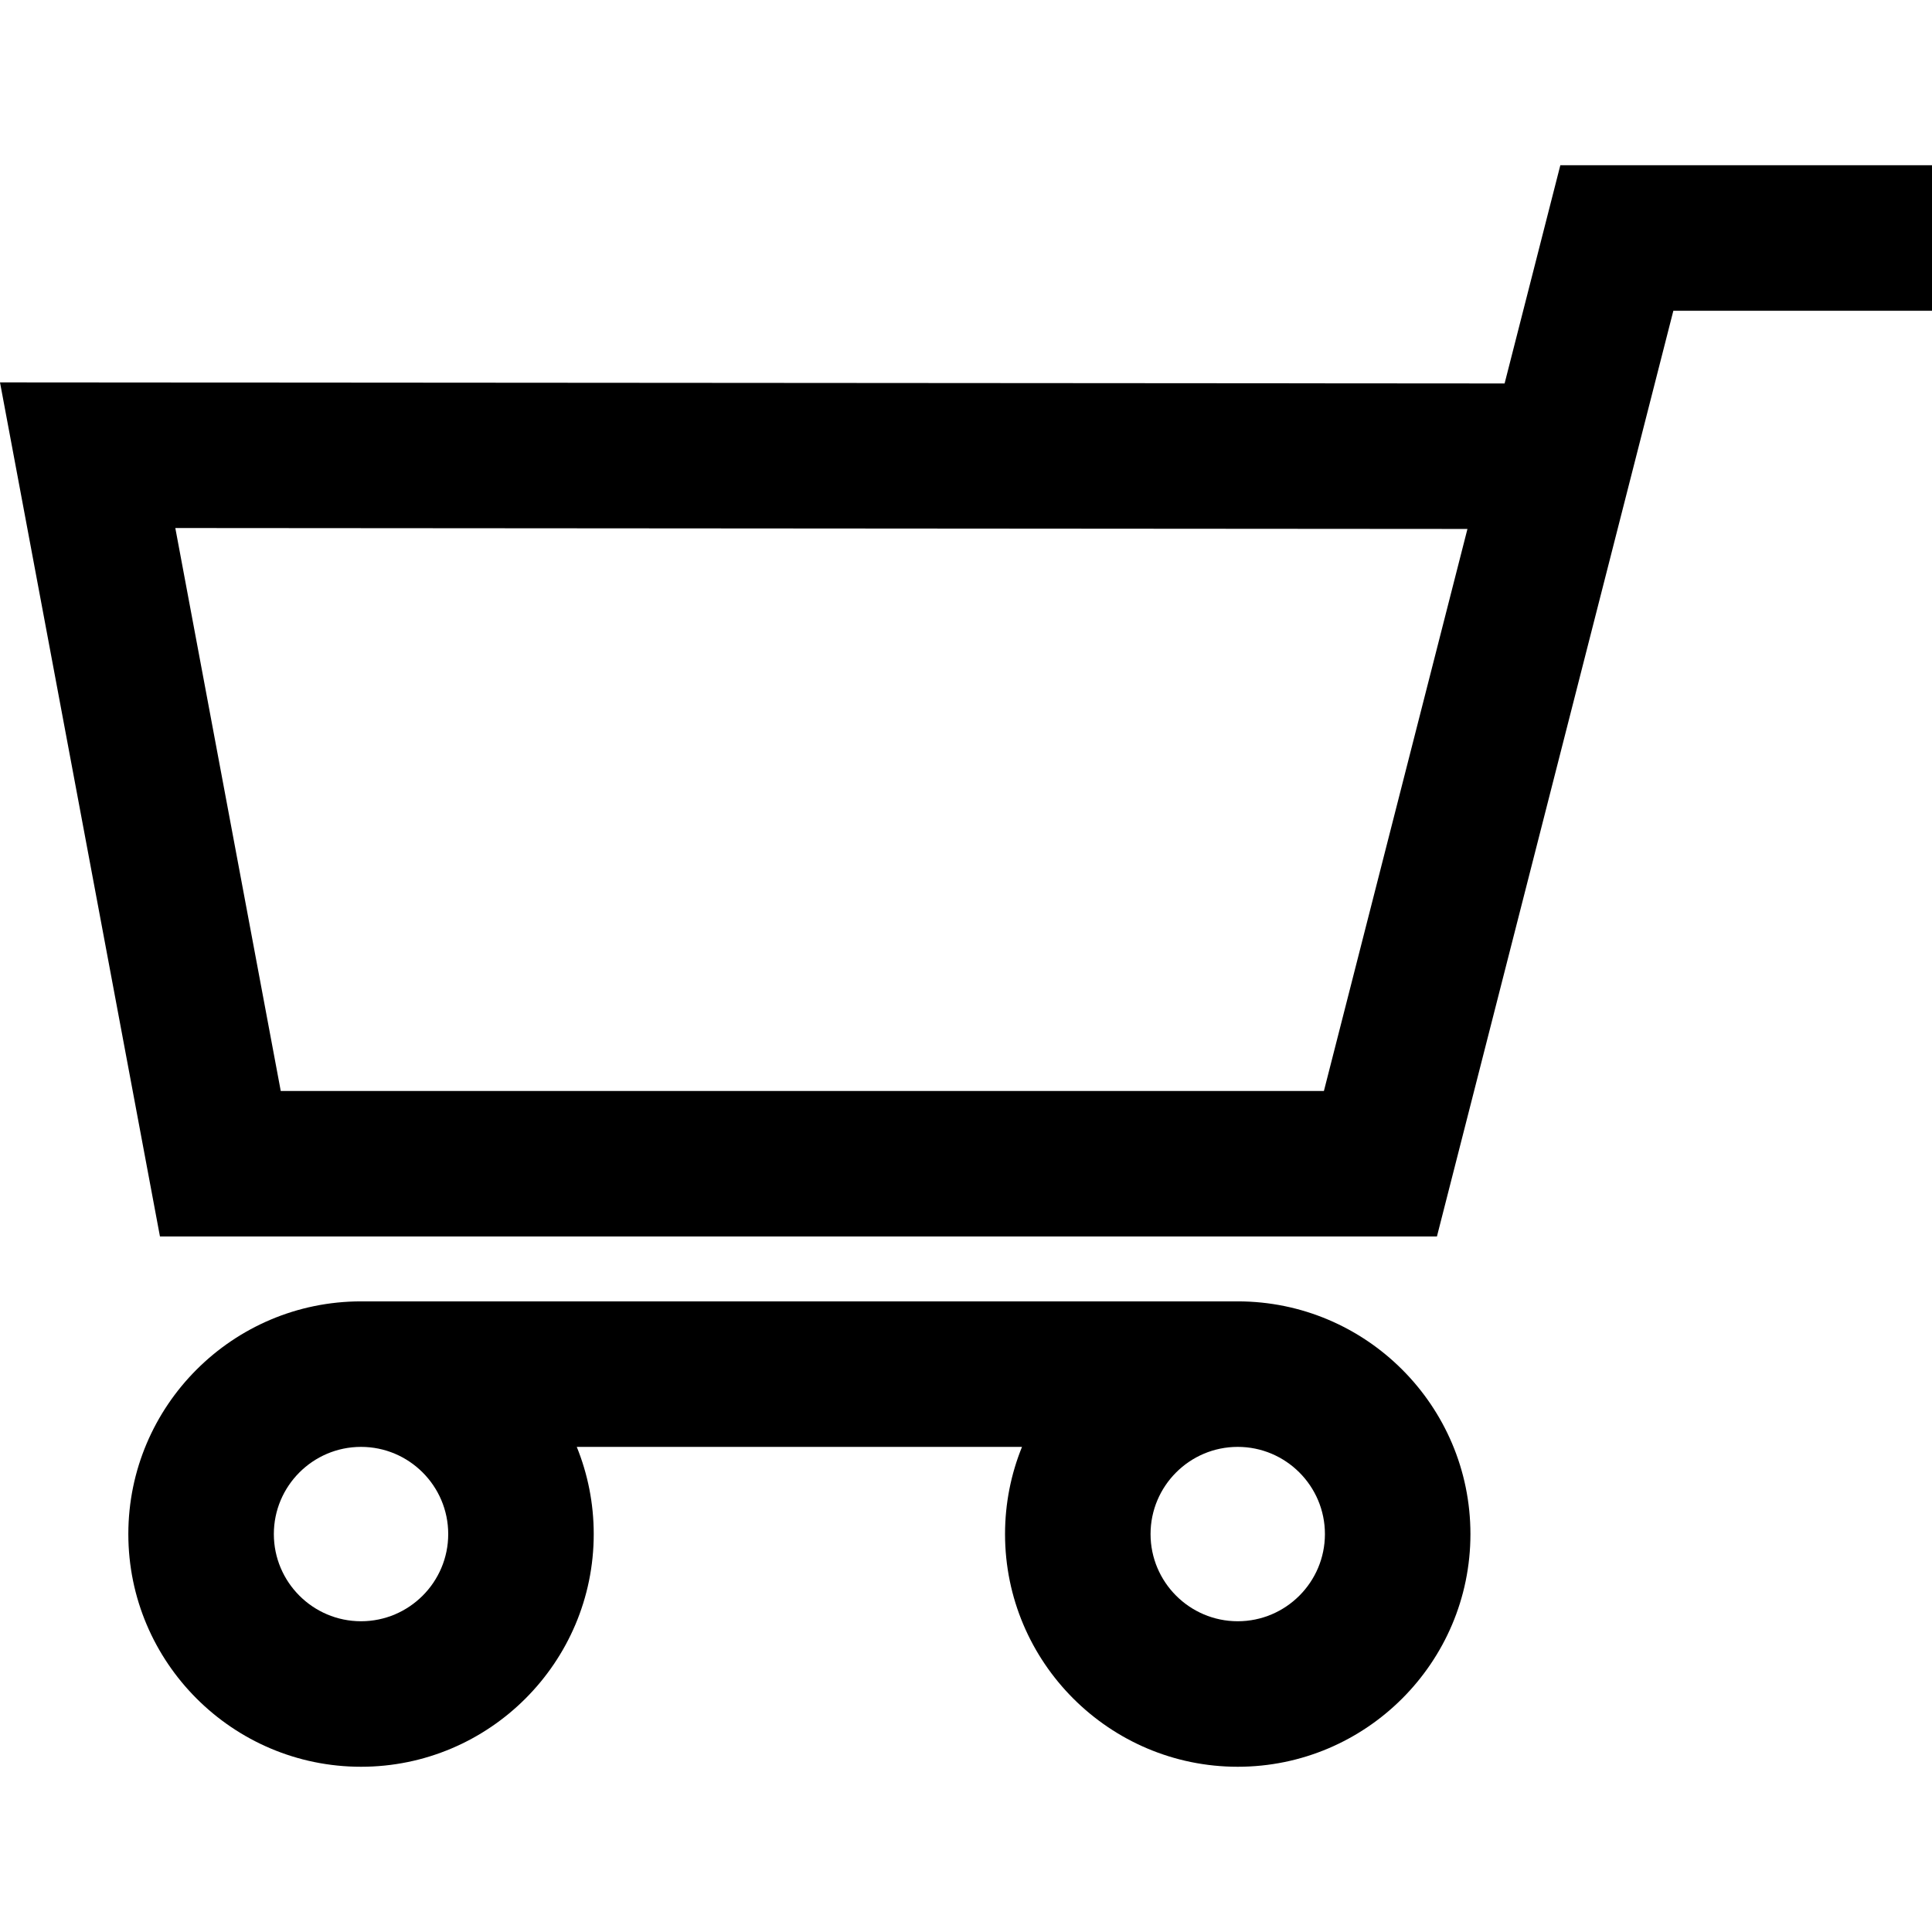
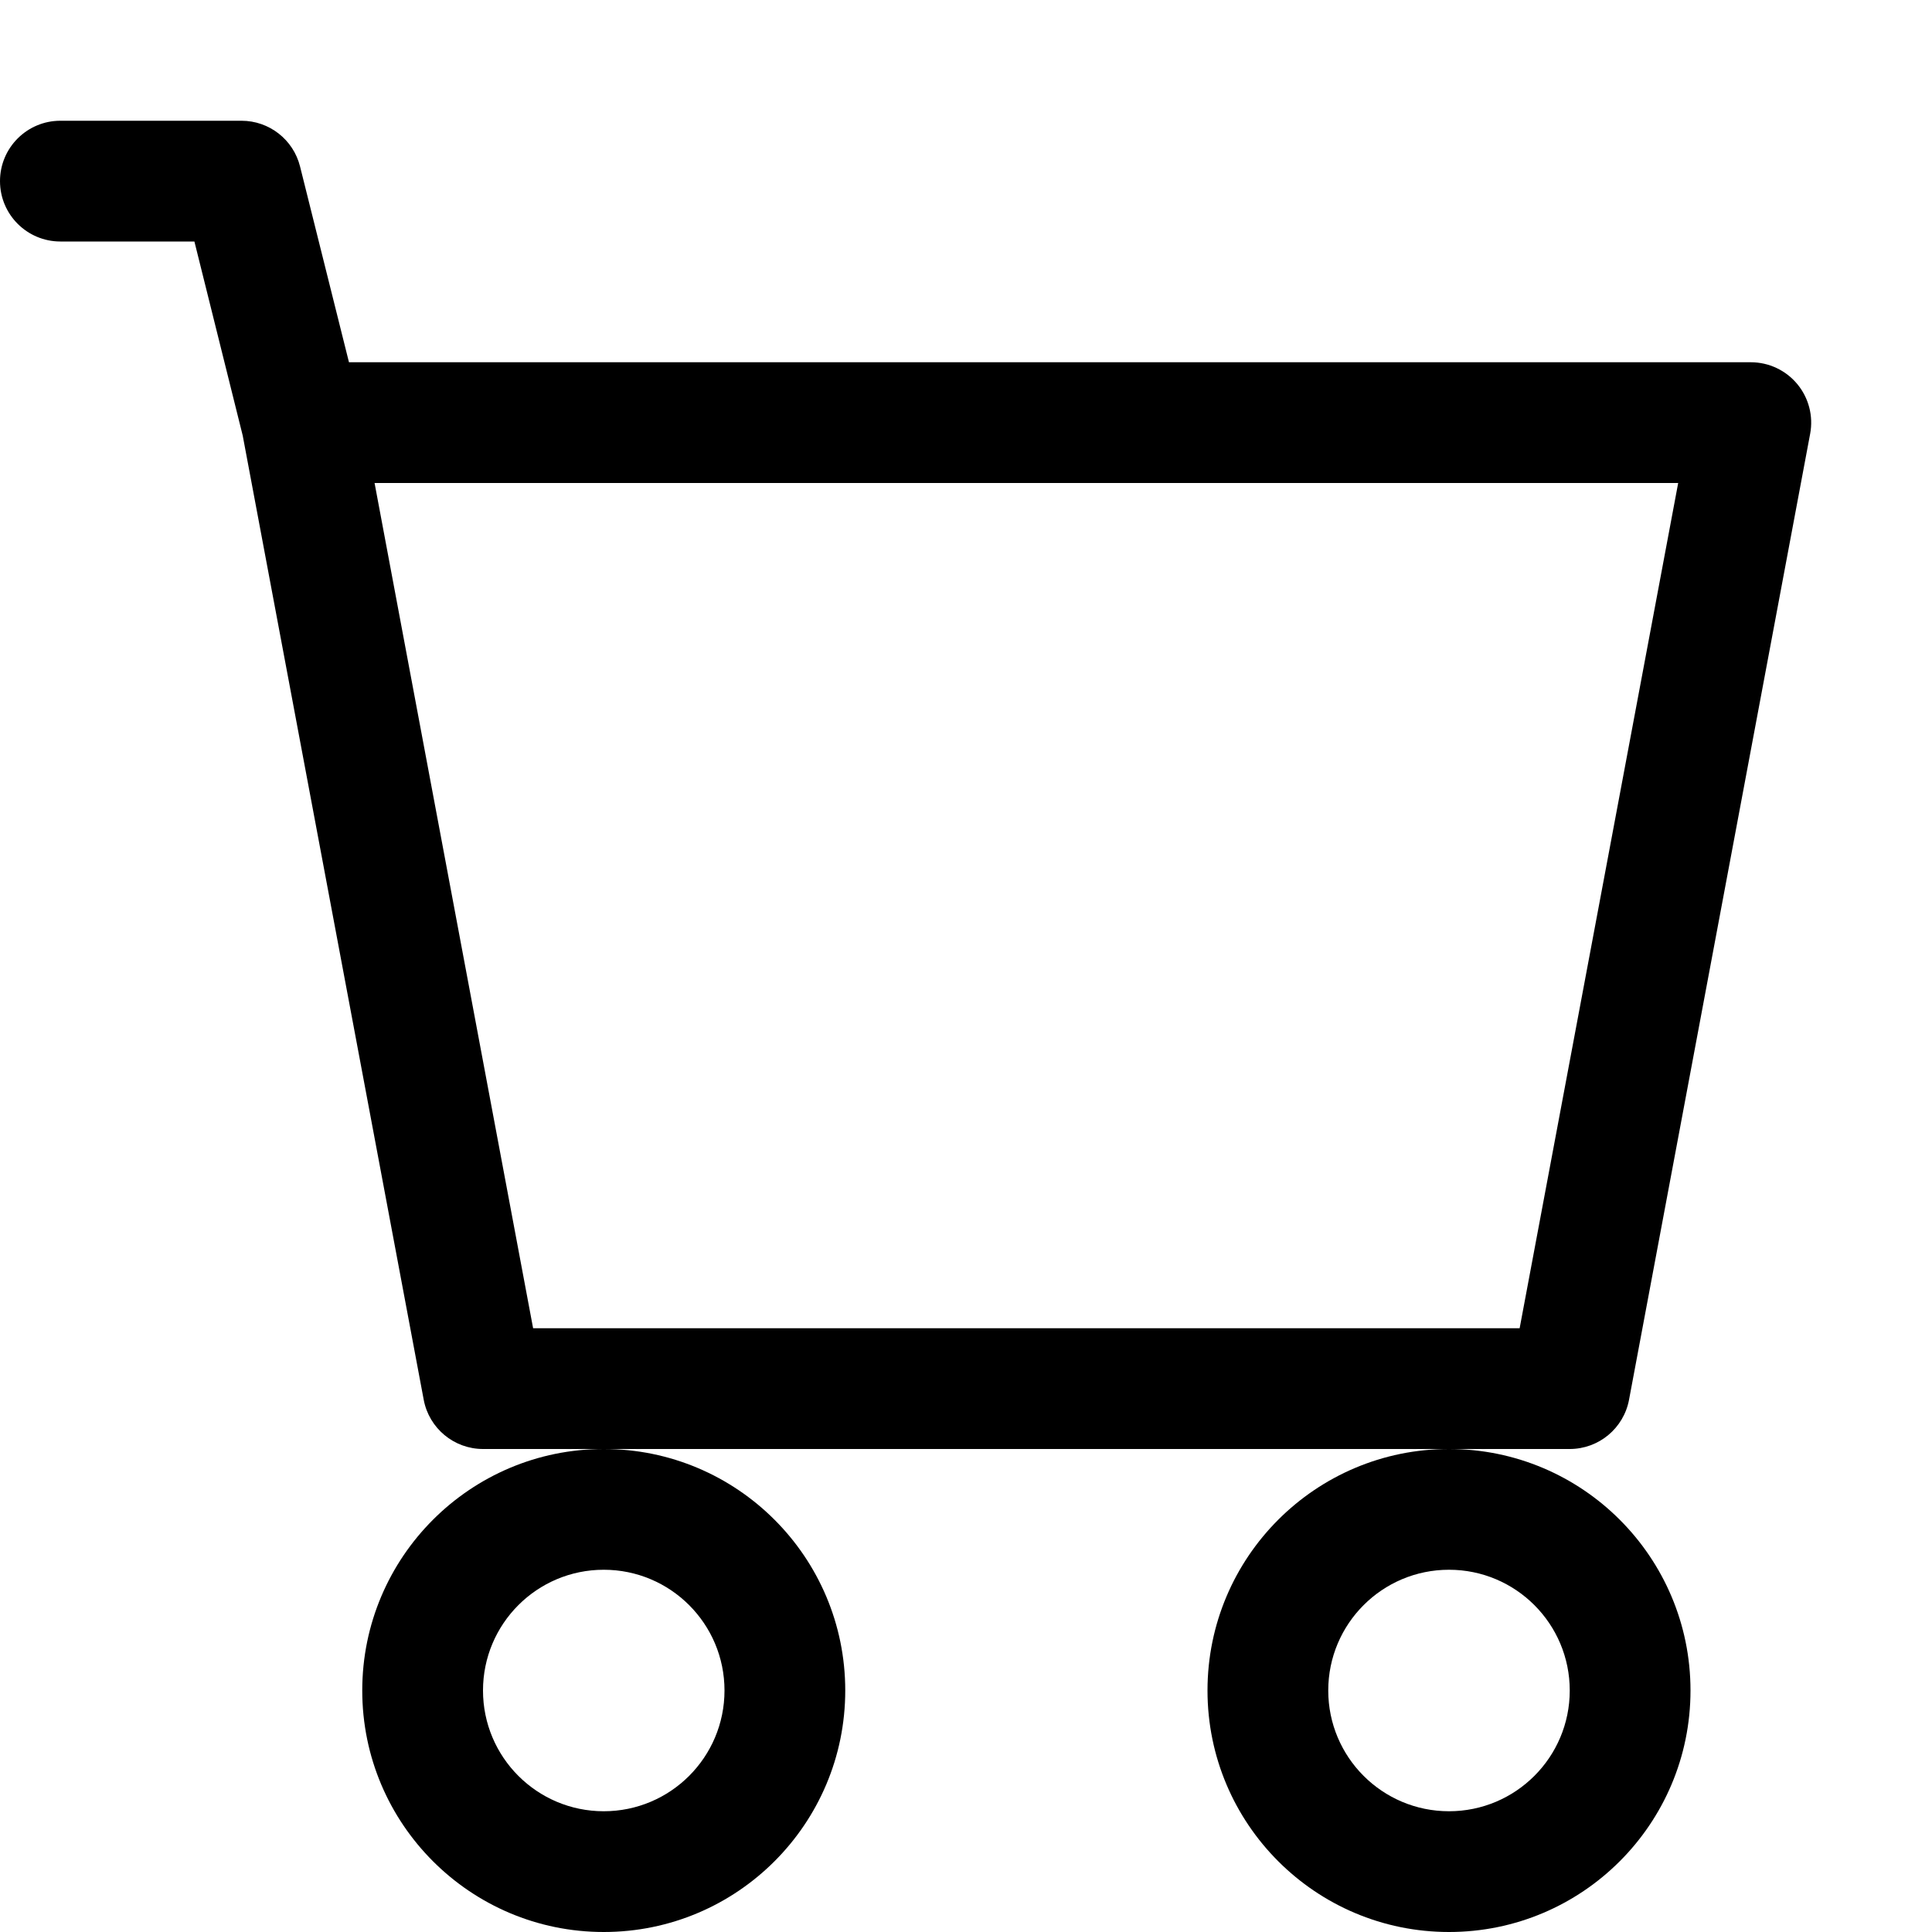
- <svg xmlns="http://www.w3.org/2000/svg" version="1.1" id="Capa_1" x="0px" y="0px" width="902.86px" height="902.86px" viewBox="0 0 902.86 902.86" style="enable-background:new 0 0 902.86 902.86;" xml:space="preserve">
-   <g>
-     <g>
-       <path d="M671.504,577.829l110.485-432.609H902.86v-68H729.174L703.128,179.2L0,178.697l74.753,399.129h596.751V577.829z     M685.766,247.188l-67.077,262.64H131.199L81.928,246.756L685.766,247.188z" />
-       <path d="M578.418,825.641c59.961,0,108.743-48.783,108.743-108.744s-48.782-108.742-108.743-108.742H168.717    c-59.961,0-108.744,48.781-108.744,108.742s48.782,108.744,108.744,108.744c59.962,0,108.743-48.783,108.743-108.744    c0-14.4-2.821-28.152-7.927-40.742h208.069c-5.107,12.59-7.928,26.342-7.928,40.742    C469.675,776.858,518.457,825.641,578.418,825.641z M209.46,716.897c0,22.467-18.277,40.744-40.743,40.744    c-22.466,0-40.744-18.277-40.744-40.744c0-22.465,18.277-40.742,40.744-40.742C191.183,676.155,209.46,694.432,209.46,716.897z     M619.162,716.897c0,22.467-18.277,40.744-40.743,40.744s-40.743-18.277-40.743-40.744c0-22.465,18.277-40.742,40.743-40.742    S619.162,694.432,619.162,716.897z" />
-     </g>
-   </g>
-   <g>
- </g>
-   <g>
- </g>
-   <g>
- </g>
-   <g>
- </g>
-   <g>
- </g>
-   <g>
- </g>
-   <g>
- </g>
-   <g>
- </g>
-   <g>
- </g>
-   <g>
- </g>
-   <g>
- </g>
-   <g>
- </g>
-   <g>
- </g>
-   <g>
- </g>
-   <g>
- </g>
+ <svg xmlns="http://www.w3.org/2000/svg" width="16" height="16" fill="currentColor" class="bi bi-cart" viewBox="0 0 16 16">
+   <path d="M0 1.5A.5.5 0 0 1 .5 1H2a.5.5 0 0 1 .485.379L2.89 3H14.5a.5.5 0 0 1 .491.592l-1.5 8A.5.5 0 0 1 13 12H4a.5.5 0 0 1-.491-.408L2.01 3.607 1.61 2H.5a.5.5 0 0 1-.5-.5zM3.102 4l1.313 7h8.17l1.313-7H3.102zM5 12a2 2 0 1 0 0 4 2 2 0 0 0 0-4zm7 0a2 2 0 1 0 0 4 2 2 0 0 0 0-4zm-7 1a1 1 0 1 1 0 2 1 1 0 0 1 0-2zm7 0a1 1 0 1 1 0 2 1 1 0 0 1 0-2z" />
</svg>
